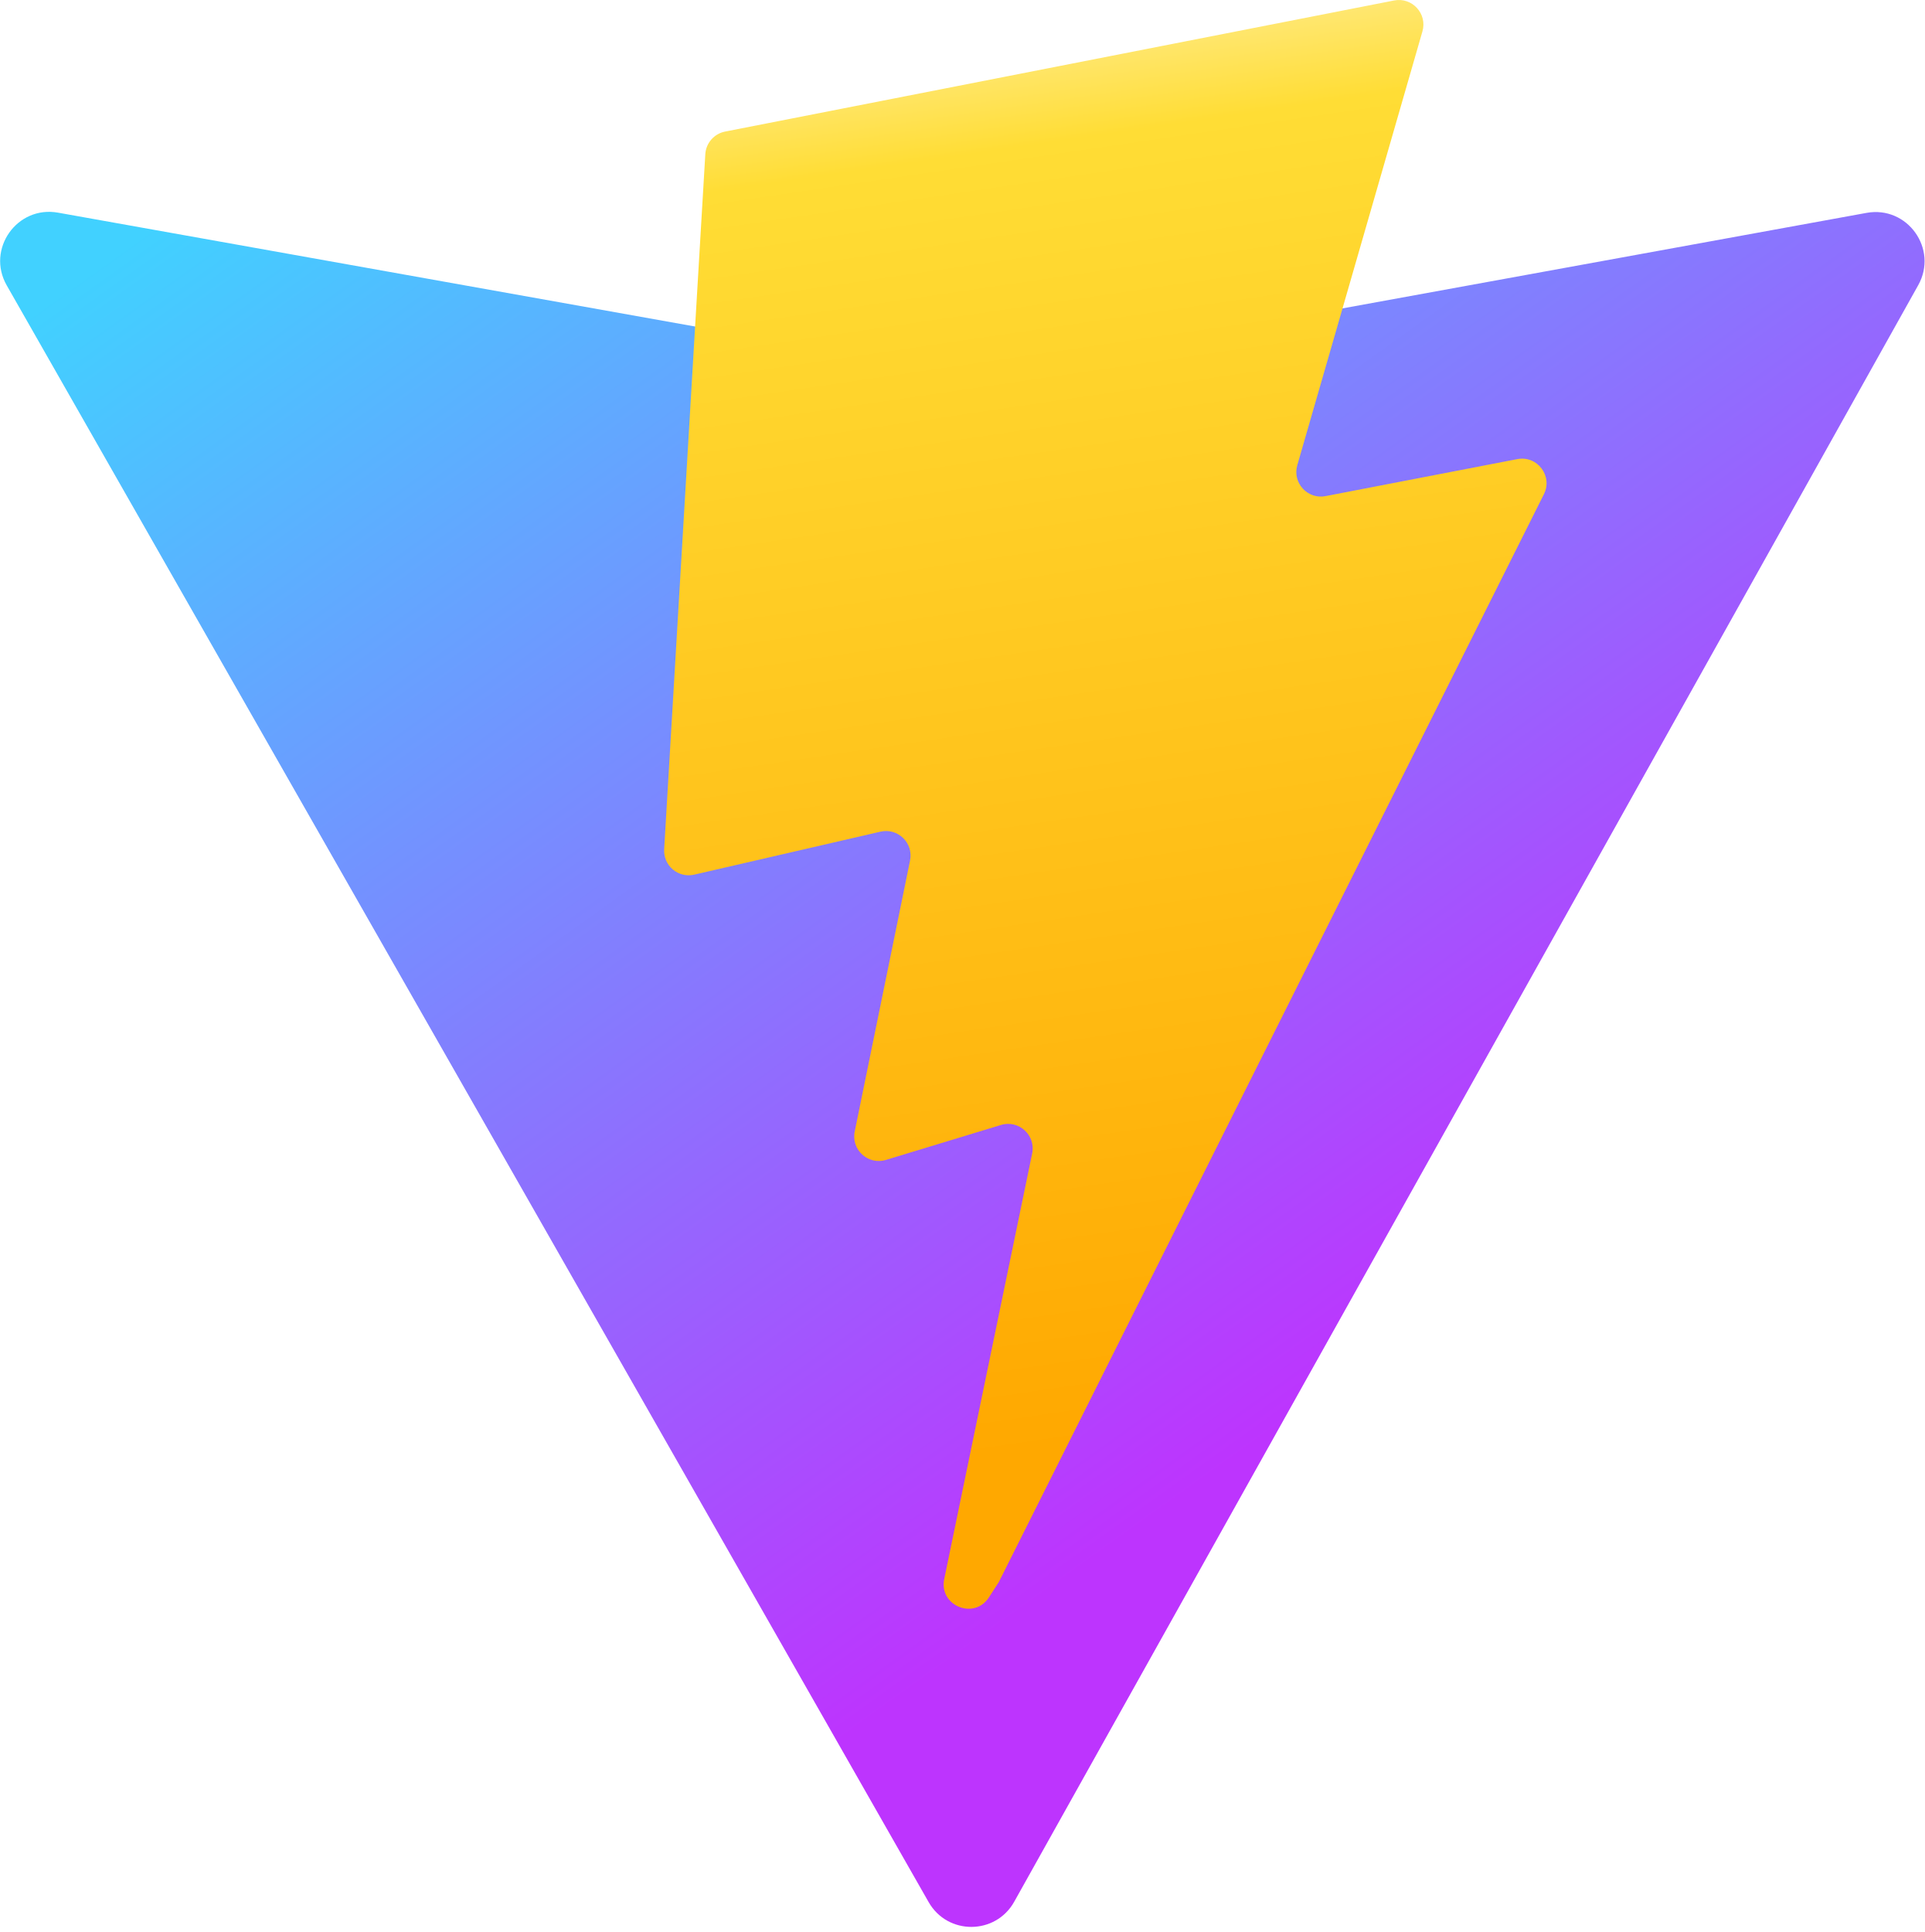
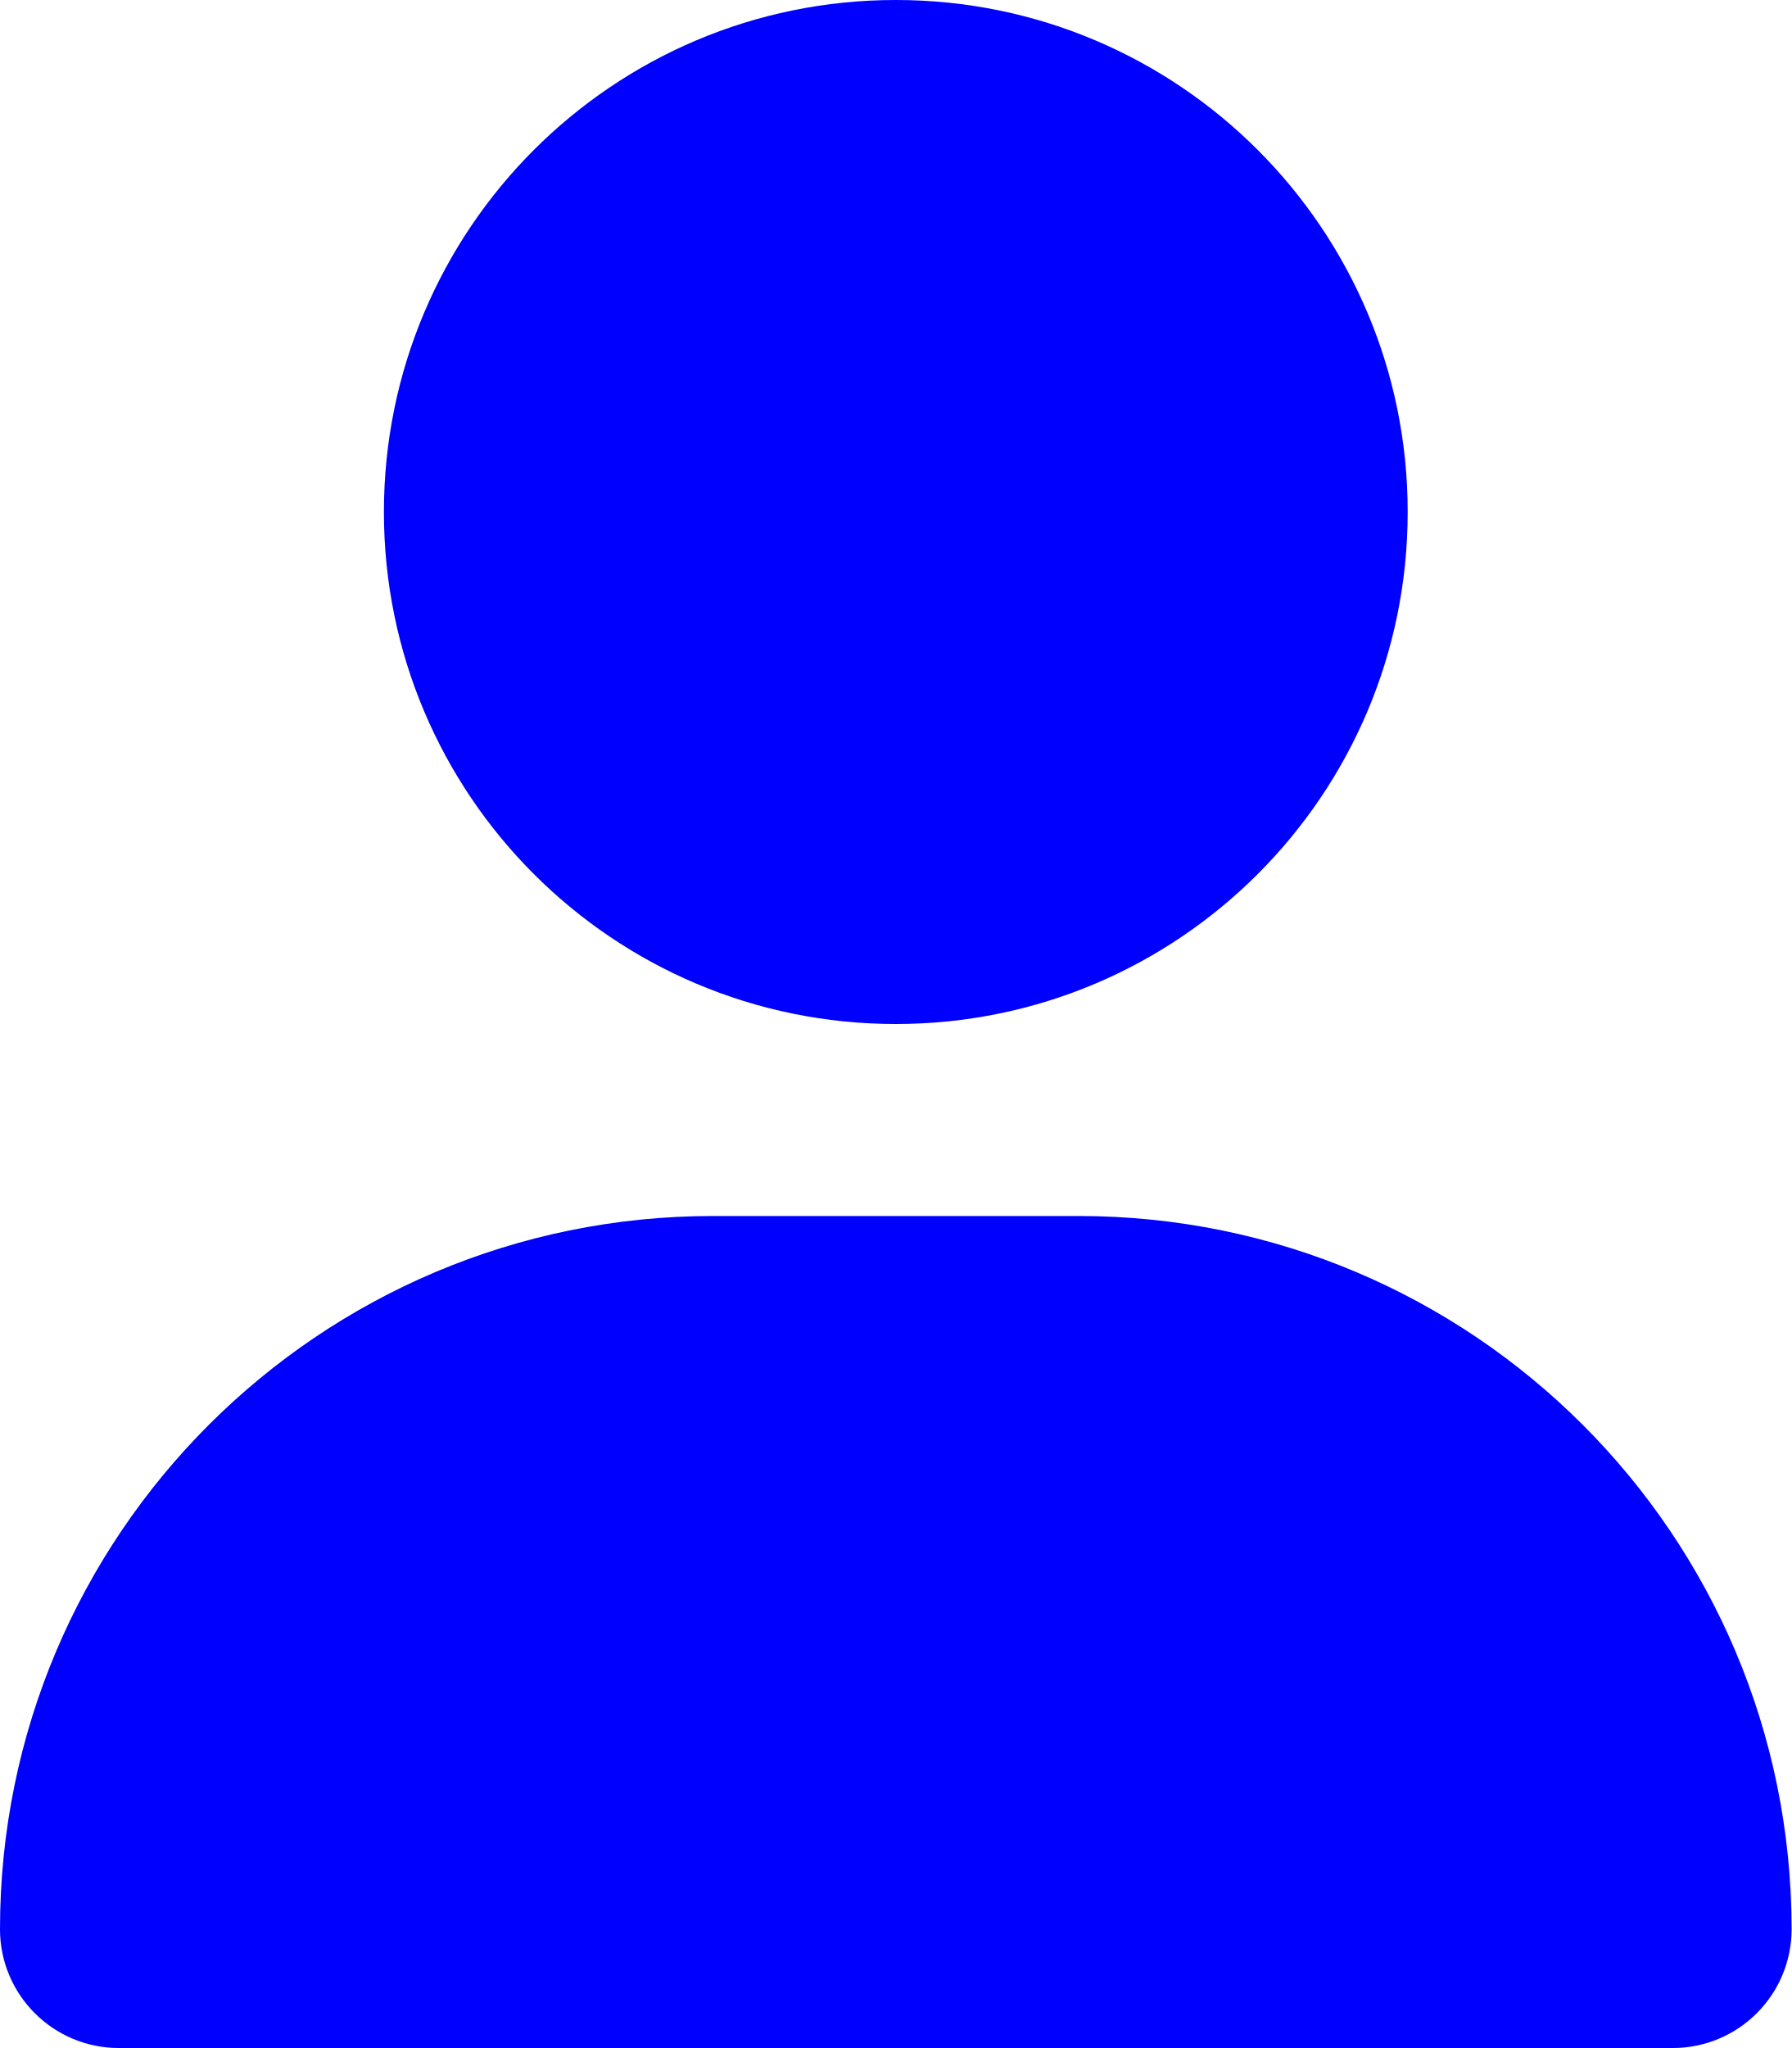
- <svg xmlns="http://www.w3.org/2000/svg" aria-hidden="true" role="img" class="iconify iconify--logos" width="31.88" height="32" preserveAspectRatio="xMidYMid meet" viewBox="0 0 256 257">
-   <defs>
-     <linearGradient id="IconifyId1813088fe1fbc01fb466" x1="-.828%" x2="57.636%" y1="7.652%" y2="78.411%">
-       <stop offset="0%" stop-color="#41D1FF" />
-       <stop offset="100%" stop-color="#BD34FE" />
-     </linearGradient>
-     <linearGradient id="IconifyId1813088fe1fbc01fb467" x1="43.376%" x2="50.316%" y1="2.242%" y2="89.03%">
-       <stop offset="0%" stop-color="#FFEA83" />
-       <stop offset="8.333%" stop-color="#FFDD35" />
-       <stop offset="100%" stop-color="#FFA800" />
-     </linearGradient>
-   </defs>
-   <path fill="url(#IconifyId1813088fe1fbc01fb466)" d="M255.153 37.938L134.897 252.976c-2.483 4.44-8.862 4.466-11.382.048L.875 37.958c-2.746-4.814 1.371-10.646 6.827-9.67l120.385 21.517a6.537 6.537 0 0 0 2.322-.004l117.867-21.483c5.438-.991 9.574 4.796 6.877 9.62Z" />
-   <path fill="url(#IconifyId1813088fe1fbc01fb467)" d="M185.432.063L96.44 17.501a3.268 3.268 0 0 0-2.634 3.014l-5.474 92.456a3.268 3.268 0 0 0 3.997 3.378l24.777-5.718c2.318-.535 4.413 1.507 3.936 3.838l-7.361 36.047c-.495 2.426 1.782 4.5 4.151 3.78l15.304-4.649c2.372-.72 4.652 1.36 4.15 3.788l-11.698 56.621c-.732 3.542 3.979 5.473 5.943 2.437l1.313-2.028l72.516-144.72c1.215-2.423-.88-5.186-3.54-4.672l-25.505 4.922c-2.396.462-4.435-1.77-3.759-4.114l16.646-57.705c.677-2.35-1.37-4.583-3.769-4.113Z" />
+ <svg xmlns="http://www.w3.org/2000/svg" height="1em" style="fill:blue" viewBox="0 0 448 512">
+   <path d="M224 256A128 128 0 1 0 224 0a128 128 0 1 0 0 256zm-45.7 48C79.8 304 0 383.8 0 482.3C0 498.7 13.3 512 29.7 512H418.3c16.4 0 29.7-13.3 29.7-29.7C448 383.8 368.2 304 269.7 304H178.3z" />
</svg>
